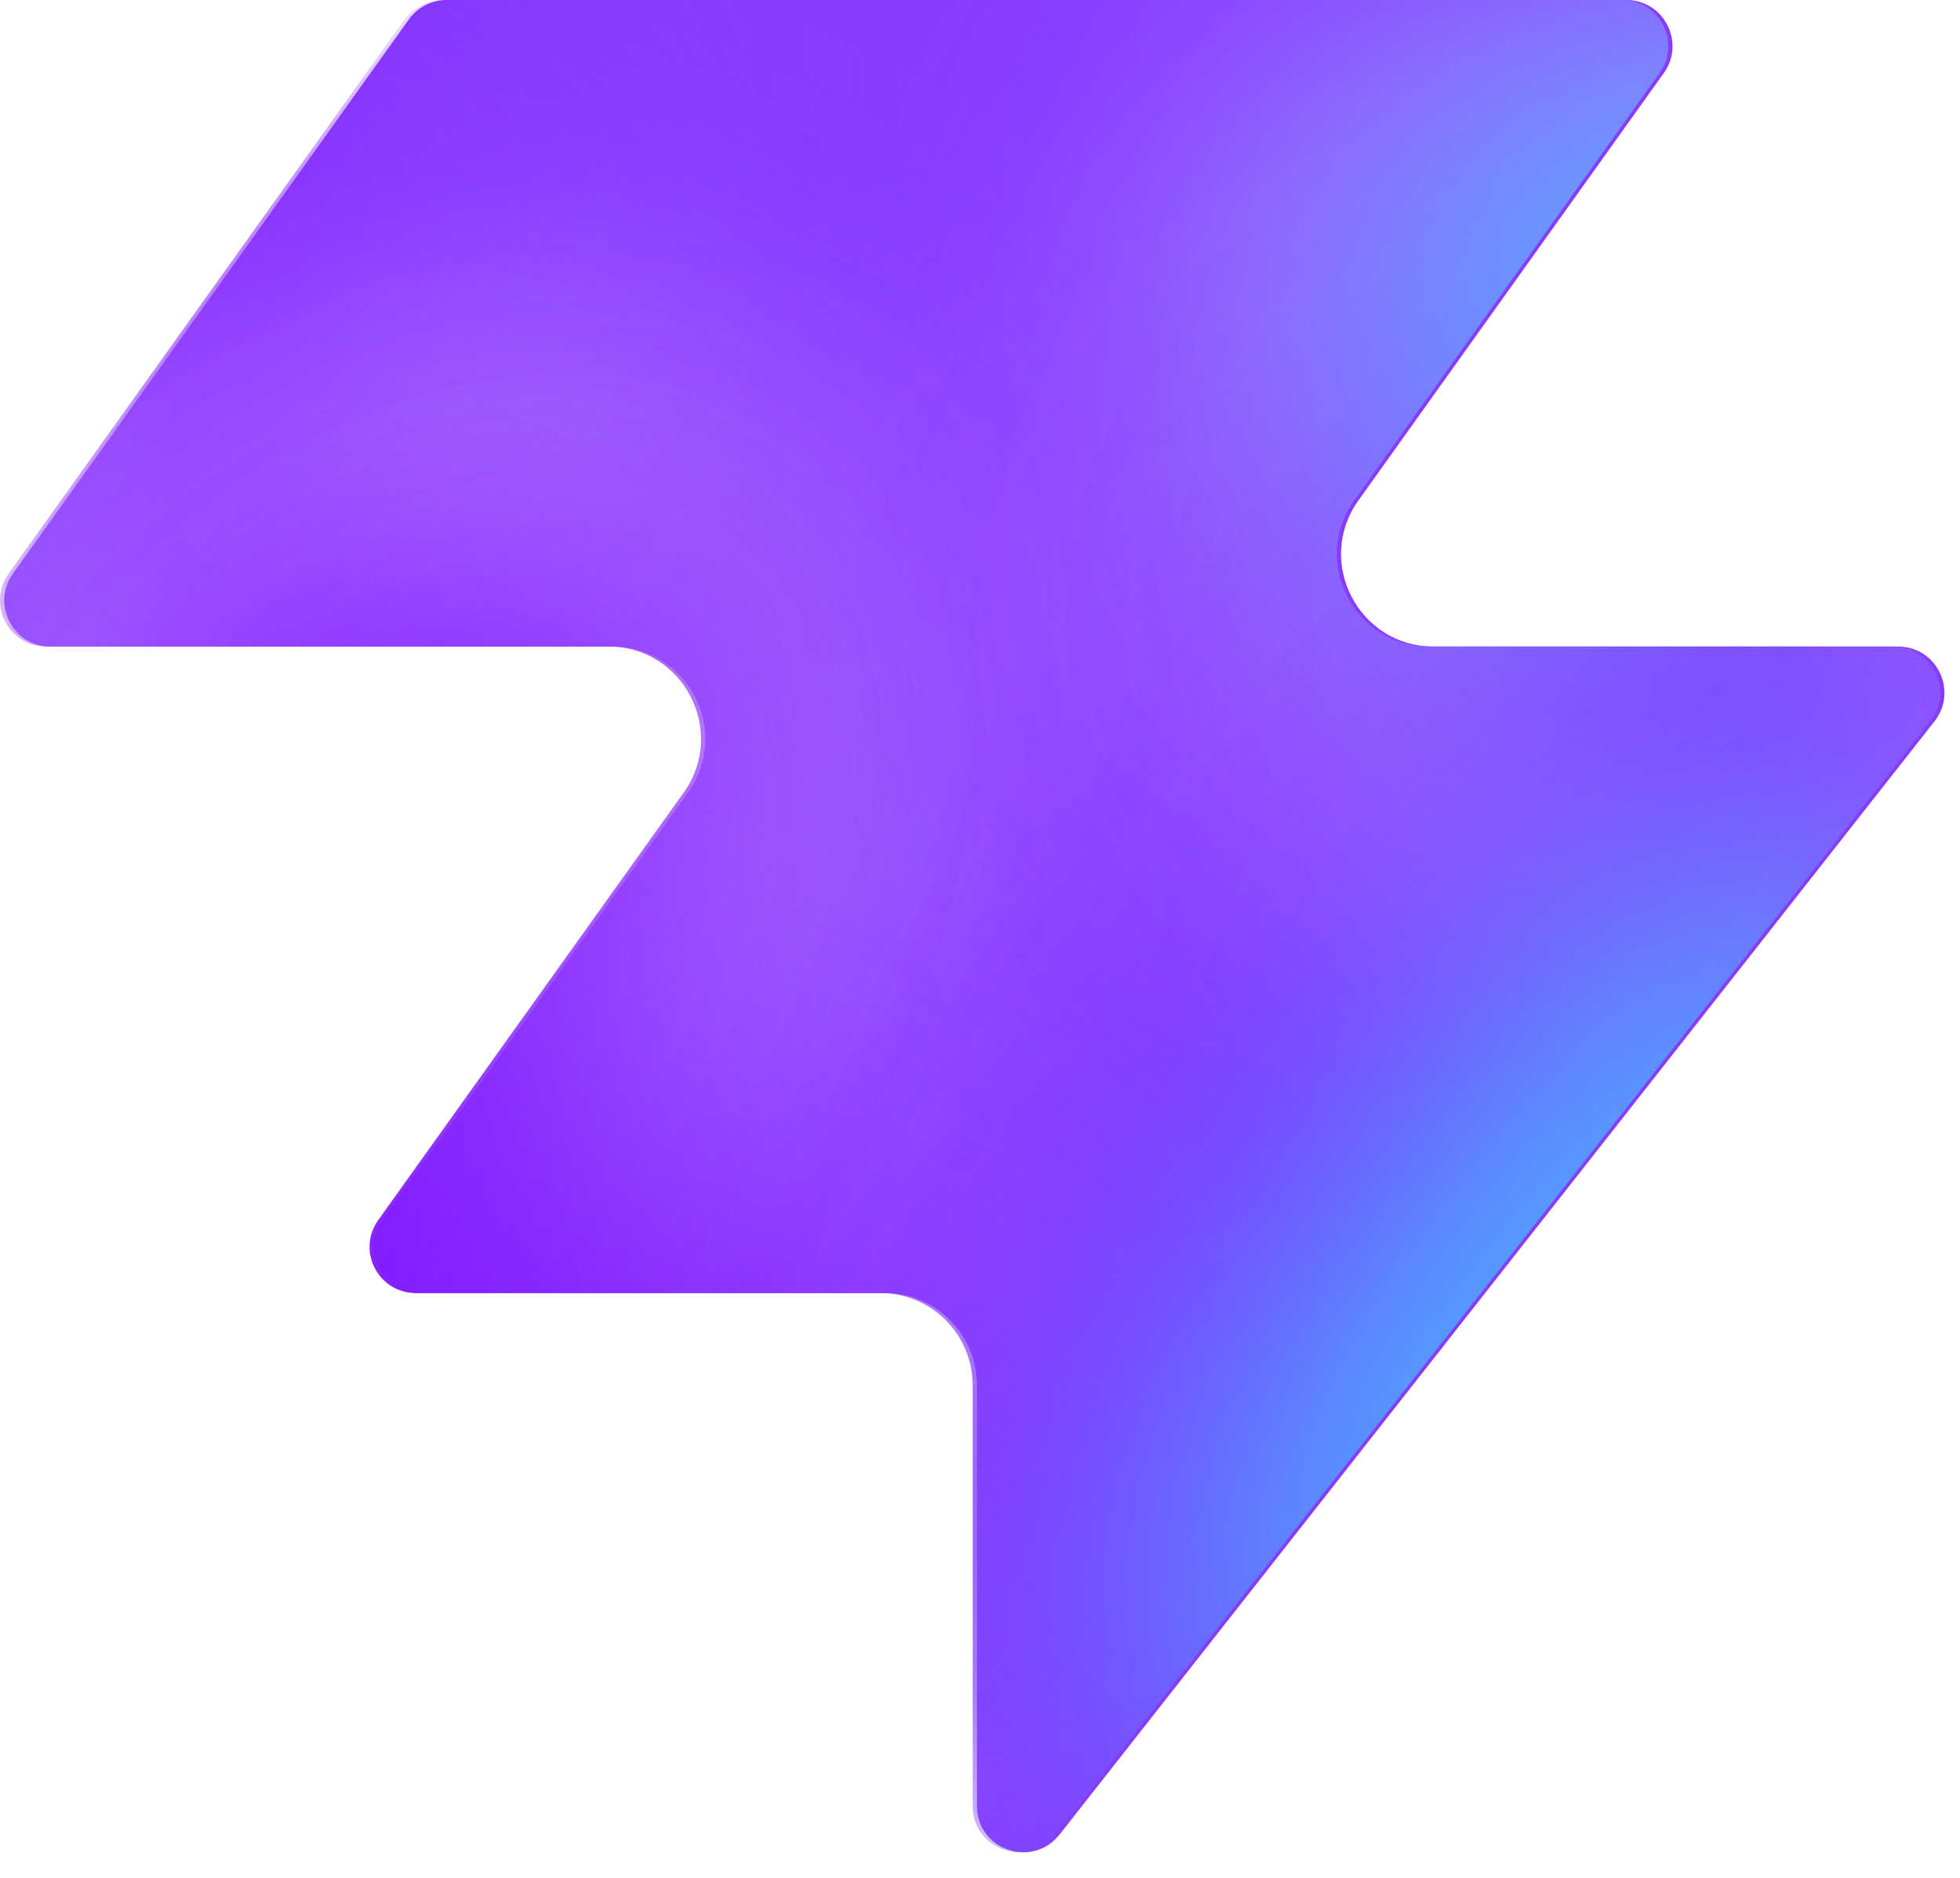
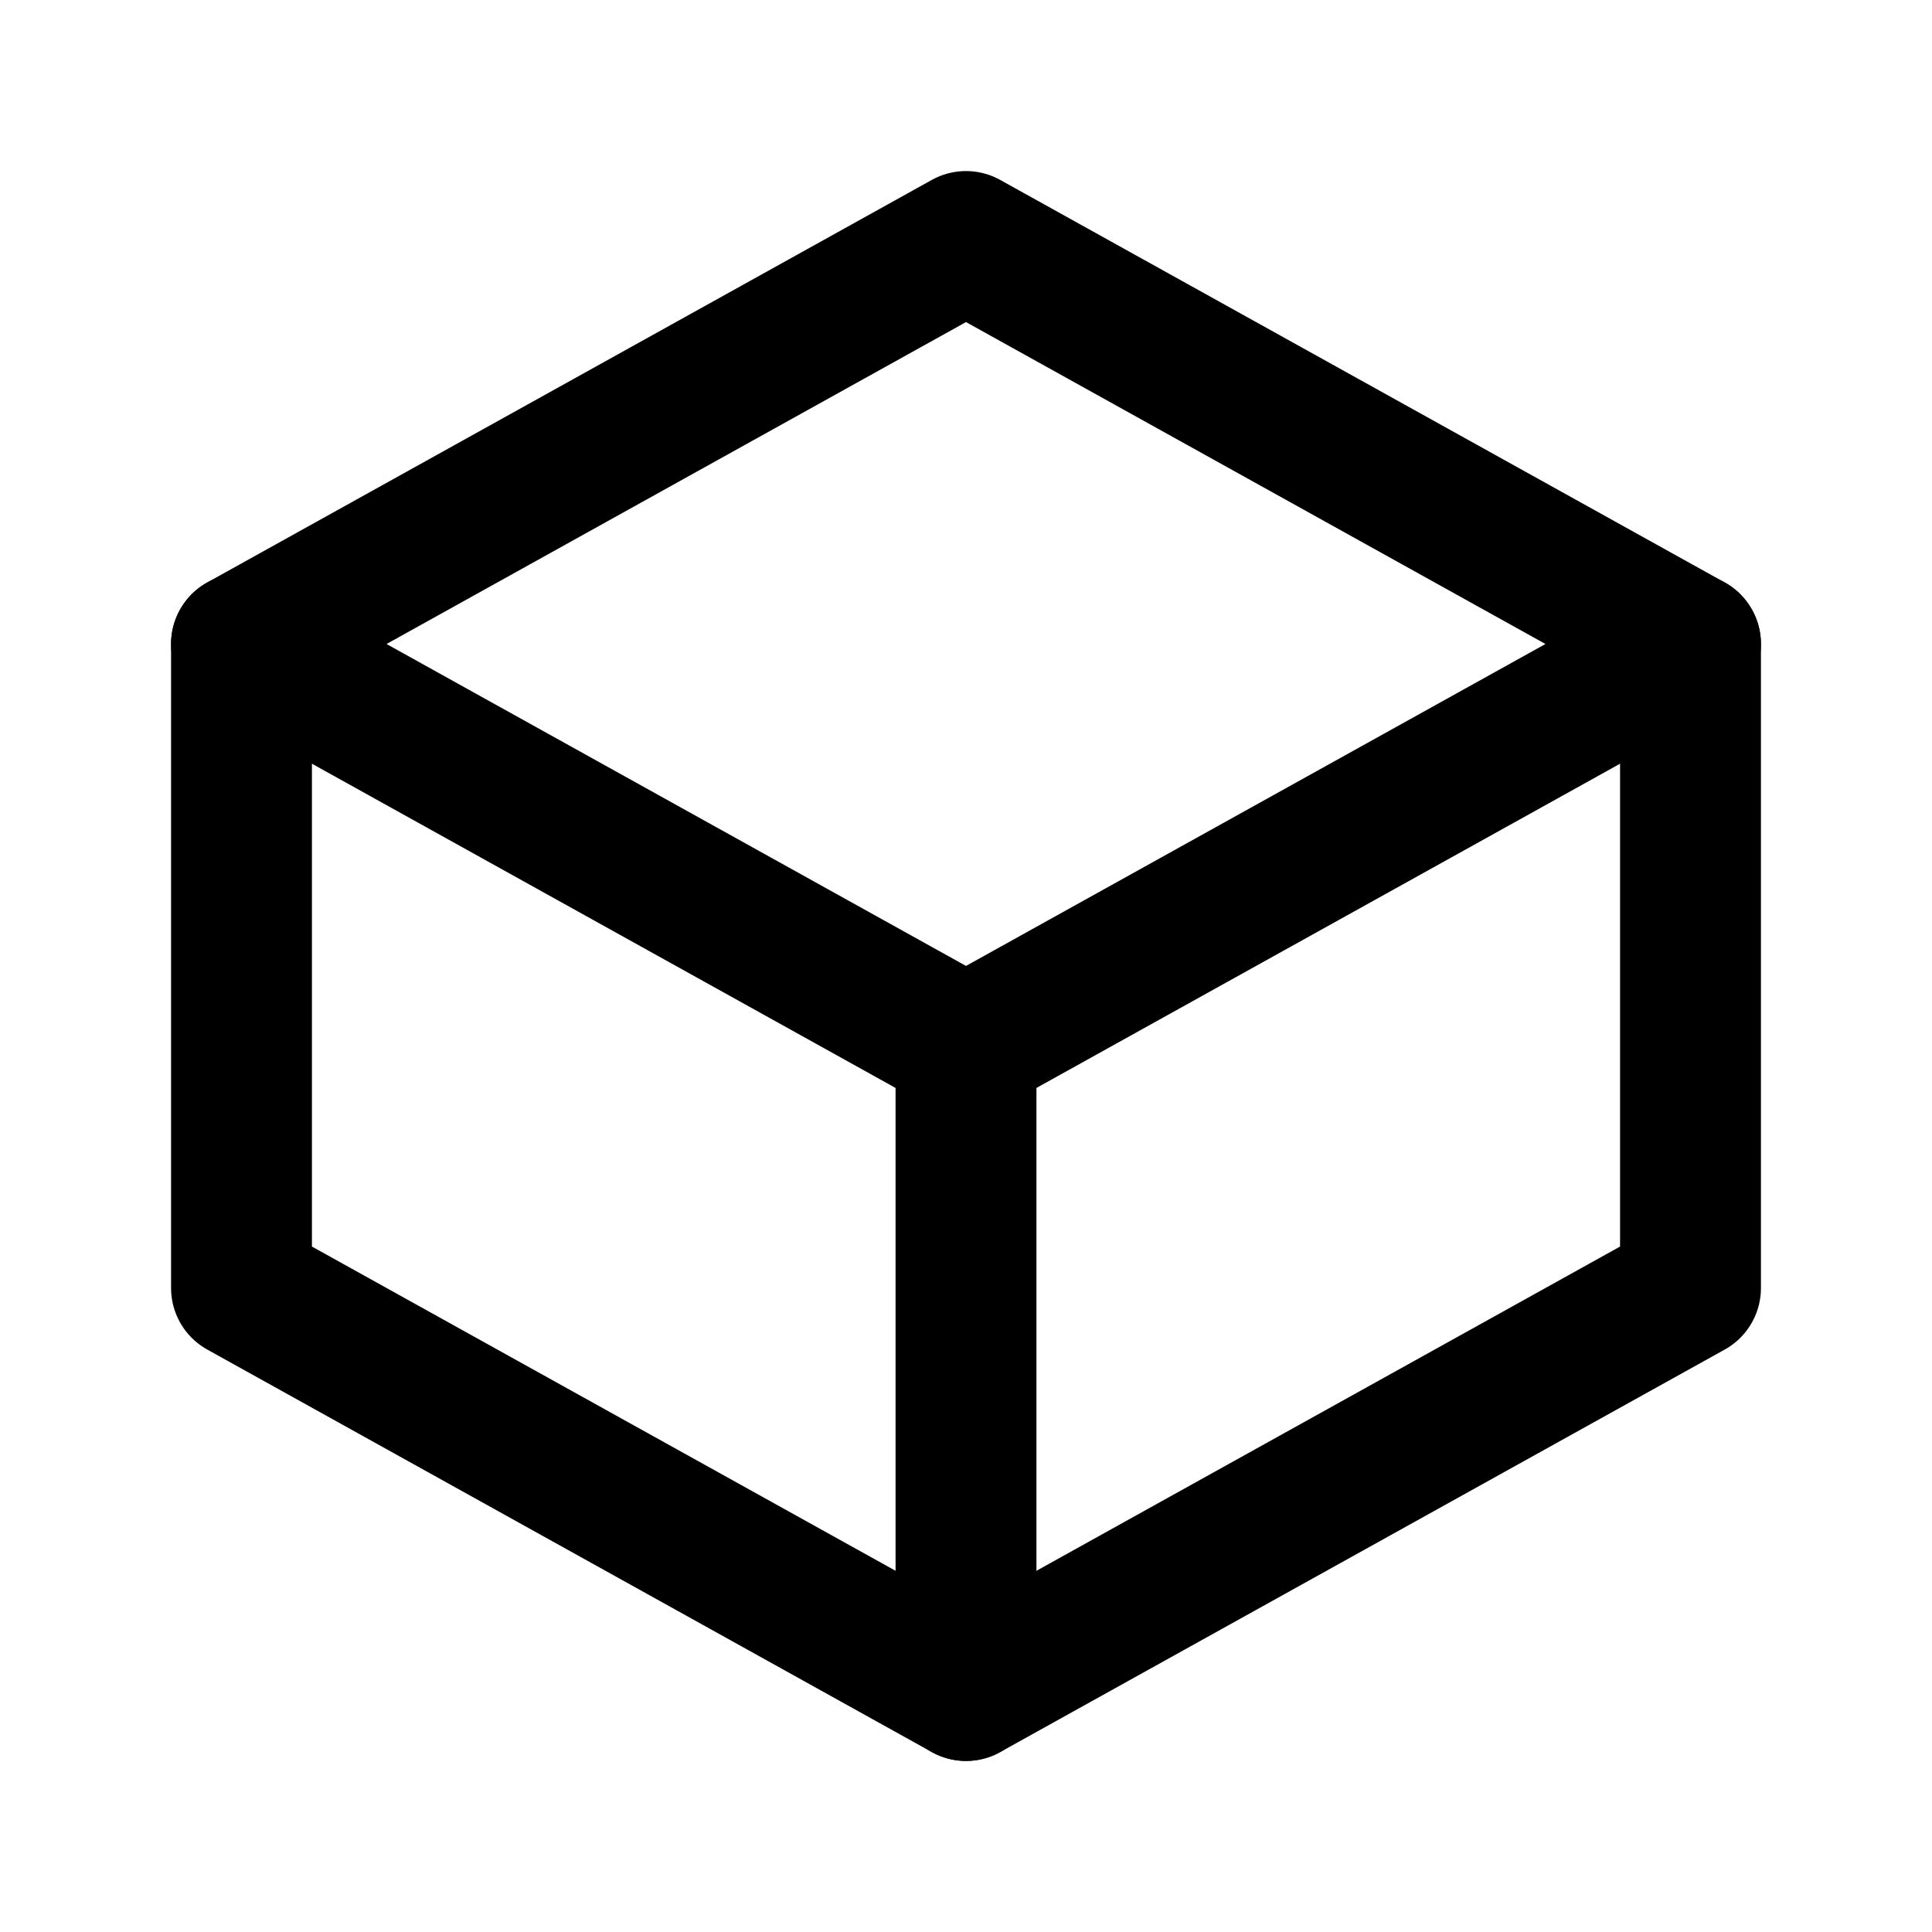
- <svg xmlns="http://www.w3.org/2000/svg" width="48" height="46" fill="none" viewBox="0 0 48 46">
-   <path fill="#863bff" d="M25.946 44.938c-.664.845-2.021.375-2.021-.698V33.937a2.26 2.26 0 0 0-2.262-2.262H10.287c-.92 0-1.456-1.04-.92-1.788l7.48-10.471c1.07-1.497 0-3.578-1.842-3.578H1.237c-.92 0-1.456-1.04-.92-1.788L10.013.474c.214-.297.556-.474.92-.474h28.894c.92 0 1.456 1.04.92 1.788l-7.48 10.471c-1.07 1.498 0 3.579 1.842 3.579h11.377c.943 0 1.473 1.088.89 1.83L25.947 44.94z" style="fill:#863bff;fill:color(display-p3 .525 .23 1);fill-opacity:1" />
-   <mask id="a" width="48" height="46" x="0" y="0" maskUnits="userSpaceOnUse" style="mask-type:alpha">
-     <path fill="#000" d="M25.842 44.938c-.664.844-2.021.375-2.021-.698V33.937a2.26 2.26 0 0 0-2.262-2.262H10.183c-.92 0-1.456-1.04-.92-1.788l7.48-10.471c1.07-1.498 0-3.579-1.842-3.579H1.133c-.92 0-1.456-1.04-.92-1.787L9.91.473c.214-.297.556-.474.92-.474h28.894c.92 0 1.456 1.04.92 1.788l-7.48 10.471c-1.07 1.498 0 3.578 1.842 3.578h11.377c.943 0 1.473 1.088.89 1.832L25.843 44.94z" style="fill:#000;fill-opacity:1" />
-   </mask>
-   <g mask="url(#a)">
-     <g filter="url(#b)">
-       <ellipse cx="5.508" cy="14.704" fill="#ede6ff" rx="5.508" ry="14.704" style="fill:#ede6ff;fill:color(display-p3 .927 .903 1);fill-opacity:1" transform="matrix(.00324 1 1 -.00324 -4.47 31.516)" />
-     </g>
-     <g filter="url(#c)">
-       <ellipse cx="10.399" cy="29.851" fill="#ede6ff" rx="10.399" ry="29.851" style="fill:#ede6ff;fill:color(display-p3 .927 .903 1);fill-opacity:1" transform="matrix(.00324 1 1 -.00324 -39.328 7.883)" />
-     </g>
-     <g filter="url(#d)">
-       <ellipse cx="5.508" cy="30.487" fill="#7e14ff" rx="5.508" ry="30.487" style="fill:#7e14ff;fill:color(display-p3 .492 .077 1);fill-opacity:1" transform="rotate(89.814 -25.913 -14.639)scale(1 -1)" />
-     </g>
-     <g filter="url(#e)">
-       <ellipse cx="5.508" cy="30.599" fill="#7e14ff" rx="5.508" ry="30.599" style="fill:#7e14ff;fill:color(display-p3 .492 .077 1);fill-opacity:1" transform="rotate(89.814 -32.644 -3.334)scale(1 -1)" />
-     </g>
-     <g filter="url(#f)">
-       <ellipse cx="5.508" cy="30.599" fill="#7e14ff" rx="5.508" ry="30.599" style="fill:#7e14ff;fill:color(display-p3 .492 .077 1);fill-opacity:1" transform="matrix(.00324 1 1 -.00324 -34.34 30.47)" />
-     </g>
-     <g filter="url(#g)">
-       <ellipse cx="14.072" cy="22.078" fill="#ede6ff" rx="14.072" ry="22.078" style="fill:#ede6ff;fill:color(display-p3 .927 .903 1);fill-opacity:1" transform="rotate(93.35 24.506 48.493)scale(-1 1)" />
-     </g>
-     <g filter="url(#h)">
-       <ellipse cx="3.47" cy="21.501" fill="#7e14ff" rx="3.47" ry="21.501" style="fill:#7e14ff;fill:color(display-p3 .492 .077 1);fill-opacity:1" transform="rotate(89.009 28.708 47.59)scale(-1 1)" />
-     </g>
-     <g filter="url(#i)">
-       <ellipse cx="3.47" cy="21.501" fill="#7e14ff" rx="3.47" ry="21.501" style="fill:#7e14ff;fill:color(display-p3 .492 .077 1);fill-opacity:1" transform="rotate(89.009 28.708 47.59)scale(-1 1)" />
-     </g>
-     <g filter="url(#j)">
-       <ellipse cx=".387" cy="8.972" fill="#7e14ff" rx="4.407" ry="29.108" style="fill:#7e14ff;fill:color(display-p3 .492 .077 1);fill-opacity:1" transform="rotate(39.51 .387 8.972)" />
-     </g>
-     <g filter="url(#k)">
-       <ellipse cx="47.523" cy="-6.092" fill="#7e14ff" rx="4.407" ry="29.108" style="fill:#7e14ff;fill:color(display-p3 .492 .077 1);fill-opacity:1" transform="rotate(37.892 47.523 -6.092)" />
-     </g>
-     <g filter="url(#l)">
-       <ellipse cx="41.412" cy="6.333" fill="#47bfff" rx="5.971" ry="9.665" style="fill:#47bfff;fill:color(display-p3 .28 .748 1);fill-opacity:1" transform="rotate(37.892 41.412 6.333)" />
-     </g>
-     <g filter="url(#m)">
-       <ellipse cx="-1.879" cy="38.332" fill="#7e14ff" rx="4.407" ry="29.108" style="fill:#7e14ff;fill:color(display-p3 .492 .077 1);fill-opacity:1" transform="rotate(37.892 -1.88 38.332)" />
-     </g>
-     <g filter="url(#n)">
-       <ellipse cx="-1.879" cy="38.332" fill="#7e14ff" rx="4.407" ry="29.108" style="fill:#7e14ff;fill:color(display-p3 .492 .077 1);fill-opacity:1" transform="rotate(37.892 -1.88 38.332)" />
-     </g>
-     <g filter="url(#o)">
-       <ellipse cx="35.651" cy="29.907" fill="#7e14ff" rx="4.407" ry="29.108" style="fill:#7e14ff;fill:color(display-p3 .492 .077 1);fill-opacity:1" transform="rotate(37.892 35.651 29.907)" />
-     </g>
-     <g filter="url(#p)">
-       <ellipse cx="38.418" cy="32.4" fill="#47bfff" rx="5.971" ry="15.297" style="fill:#47bfff;fill:color(display-p3 .28 .748 1);fill-opacity:1" transform="rotate(37.892 38.418 32.4)" />
-     </g>
-   </g>
-   <defs>
-     <filter id="b" width="60.045" height="41.654" x="-19.77" y="16.149" color-interpolation-filters="sRGB" filterUnits="userSpaceOnUse">
-       <feFlood flood-opacity="0" result="BackgroundImageFix" />
-       <feBlend in="SourceGraphic" in2="BackgroundImageFix" result="shape" />
-       <feGaussianBlur result="effect1_foregroundBlur_2002_17158" stdDeviation="7.659" />
-     </filter>
-     <filter id="c" width="90.34" height="51.437" x="-54.613" y="-7.533" color-interpolation-filters="sRGB" filterUnits="userSpaceOnUse">
-       <feFlood flood-opacity="0" result="BackgroundImageFix" />
-       <feBlend in="SourceGraphic" in2="BackgroundImageFix" result="shape" />
-       <feGaussianBlur result="effect1_foregroundBlur_2002_17158" stdDeviation="7.659" />
-     </filter>
-     <filter id="d" width="79.355" height="29.4" x="-49.64" y="2.03" color-interpolation-filters="sRGB" filterUnits="userSpaceOnUse">
-       <feFlood flood-opacity="0" result="BackgroundImageFix" />
-       <feBlend in="SourceGraphic" in2="BackgroundImageFix" result="shape" />
-       <feGaussianBlur result="effect1_foregroundBlur_2002_17158" stdDeviation="4.596" />
-     </filter>
-     <filter id="e" width="79.579" height="29.4" x="-45.045" y="20.029" color-interpolation-filters="sRGB" filterUnits="userSpaceOnUse">
-       <feFlood flood-opacity="0" result="BackgroundImageFix" />
-       <feBlend in="SourceGraphic" in2="BackgroundImageFix" result="shape" />
-       <feGaussianBlur result="effect1_foregroundBlur_2002_17158" stdDeviation="4.596" />
-     </filter>
-     <filter id="f" width="79.579" height="29.4" x="-43.513" y="21.178" color-interpolation-filters="sRGB" filterUnits="userSpaceOnUse">
-       <feFlood flood-opacity="0" result="BackgroundImageFix" />
-       <feBlend in="SourceGraphic" in2="BackgroundImageFix" result="shape" />
-       <feGaussianBlur result="effect1_foregroundBlur_2002_17158" stdDeviation="4.596" />
-     </filter>
-     <filter id="g" width="74.749" height="58.852" x="15.756" y="-17.901" color-interpolation-filters="sRGB" filterUnits="userSpaceOnUse">
-       <feFlood flood-opacity="0" result="BackgroundImageFix" />
-       <feBlend in="SourceGraphic" in2="BackgroundImageFix" result="shape" />
-       <feGaussianBlur result="effect1_foregroundBlur_2002_17158" stdDeviation="7.659" />
-     </filter>
-     <filter id="h" width="61.377" height="25.362" x="23.548" y="2.284" color-interpolation-filters="sRGB" filterUnits="userSpaceOnUse">
-       <feFlood flood-opacity="0" result="BackgroundImageFix" />
-       <feBlend in="SourceGraphic" in2="BackgroundImageFix" result="shape" />
-       <feGaussianBlur result="effect1_foregroundBlur_2002_17158" stdDeviation="4.596" />
-     </filter>
-     <filter id="i" width="61.377" height="25.362" x="23.548" y="2.284" color-interpolation-filters="sRGB" filterUnits="userSpaceOnUse">
-       <feFlood flood-opacity="0" result="BackgroundImageFix" />
-       <feBlend in="SourceGraphic" in2="BackgroundImageFix" result="shape" />
-       <feGaussianBlur result="effect1_foregroundBlur_2002_17158" stdDeviation="4.596" />
-     </filter>
-     <filter id="j" width="56.045" height="63.649" x="-27.636" y="-22.853" color-interpolation-filters="sRGB" filterUnits="userSpaceOnUse">
-       <feFlood flood-opacity="0" result="BackgroundImageFix" />
-       <feBlend in="SourceGraphic" in2="BackgroundImageFix" result="shape" />
-       <feGaussianBlur result="effect1_foregroundBlur_2002_17158" stdDeviation="4.596" />
-     </filter>
-     <filter id="k" width="54.814" height="64.646" x="20.116" y="-38.415" color-interpolation-filters="sRGB" filterUnits="userSpaceOnUse">
-       <feFlood flood-opacity="0" result="BackgroundImageFix" />
-       <feBlend in="SourceGraphic" in2="BackgroundImageFix" result="shape" />
-       <feGaussianBlur result="effect1_foregroundBlur_2002_17158" stdDeviation="4.596" />
-     </filter>
-     <filter id="l" width="33.541" height="35.313" x="24.641" y="-11.323" color-interpolation-filters="sRGB" filterUnits="userSpaceOnUse">
-       <feFlood flood-opacity="0" result="BackgroundImageFix" />
-       <feBlend in="SourceGraphic" in2="BackgroundImageFix" result="shape" />
-       <feGaussianBlur result="effect1_foregroundBlur_2002_17158" stdDeviation="4.596" />
-     </filter>
-     <filter id="m" width="54.814" height="64.646" x="-29.286" y="6.009" color-interpolation-filters="sRGB" filterUnits="userSpaceOnUse">
-       <feFlood flood-opacity="0" result="BackgroundImageFix" />
-       <feBlend in="SourceGraphic" in2="BackgroundImageFix" result="shape" />
-       <feGaussianBlur result="effect1_foregroundBlur_2002_17158" stdDeviation="4.596" />
-     </filter>
-     <filter id="n" width="54.814" height="64.646" x="-29.286" y="6.009" color-interpolation-filters="sRGB" filterUnits="userSpaceOnUse">
-       <feFlood flood-opacity="0" result="BackgroundImageFix" />
-       <feBlend in="SourceGraphic" in2="BackgroundImageFix" result="shape" />
-       <feGaussianBlur result="effect1_foregroundBlur_2002_17158" stdDeviation="4.596" />
-     </filter>
-     <filter id="o" width="54.814" height="64.646" x="8.244" y="-2.416" color-interpolation-filters="sRGB" filterUnits="userSpaceOnUse">
-       <feFlood flood-opacity="0" result="BackgroundImageFix" />
-       <feBlend in="SourceGraphic" in2="BackgroundImageFix" result="shape" />
-       <feGaussianBlur result="effect1_foregroundBlur_2002_17158" stdDeviation="4.596" />
-     </filter>
-     <filter id="p" width="39.409" height="43.623" x="18.713" y="10.588" color-interpolation-filters="sRGB" filterUnits="userSpaceOnUse">
-       <feFlood flood-opacity="0" result="BackgroundImageFix" />
-       <feBlend in="SourceGraphic" in2="BackgroundImageFix" result="shape" />
-       <feGaussianBlur result="effect1_foregroundBlur_2002_17158" stdDeviation="4.596" />
-     </filter>
-   </defs>
+ <svg xmlns="http://www.w3.org/2000/svg" viewBox="0 0 24 24" fill="none" stroke="#000000" stroke-width="1.75" stroke-linecap="round" stroke-linejoin="round">
+   <path d="M21 8 12 3 3 8l9 5 9-5Z" />
+   <path d="M3 8v8l9 5 9-5V8" />
+   <path d="M12 13v8" />
</svg>
